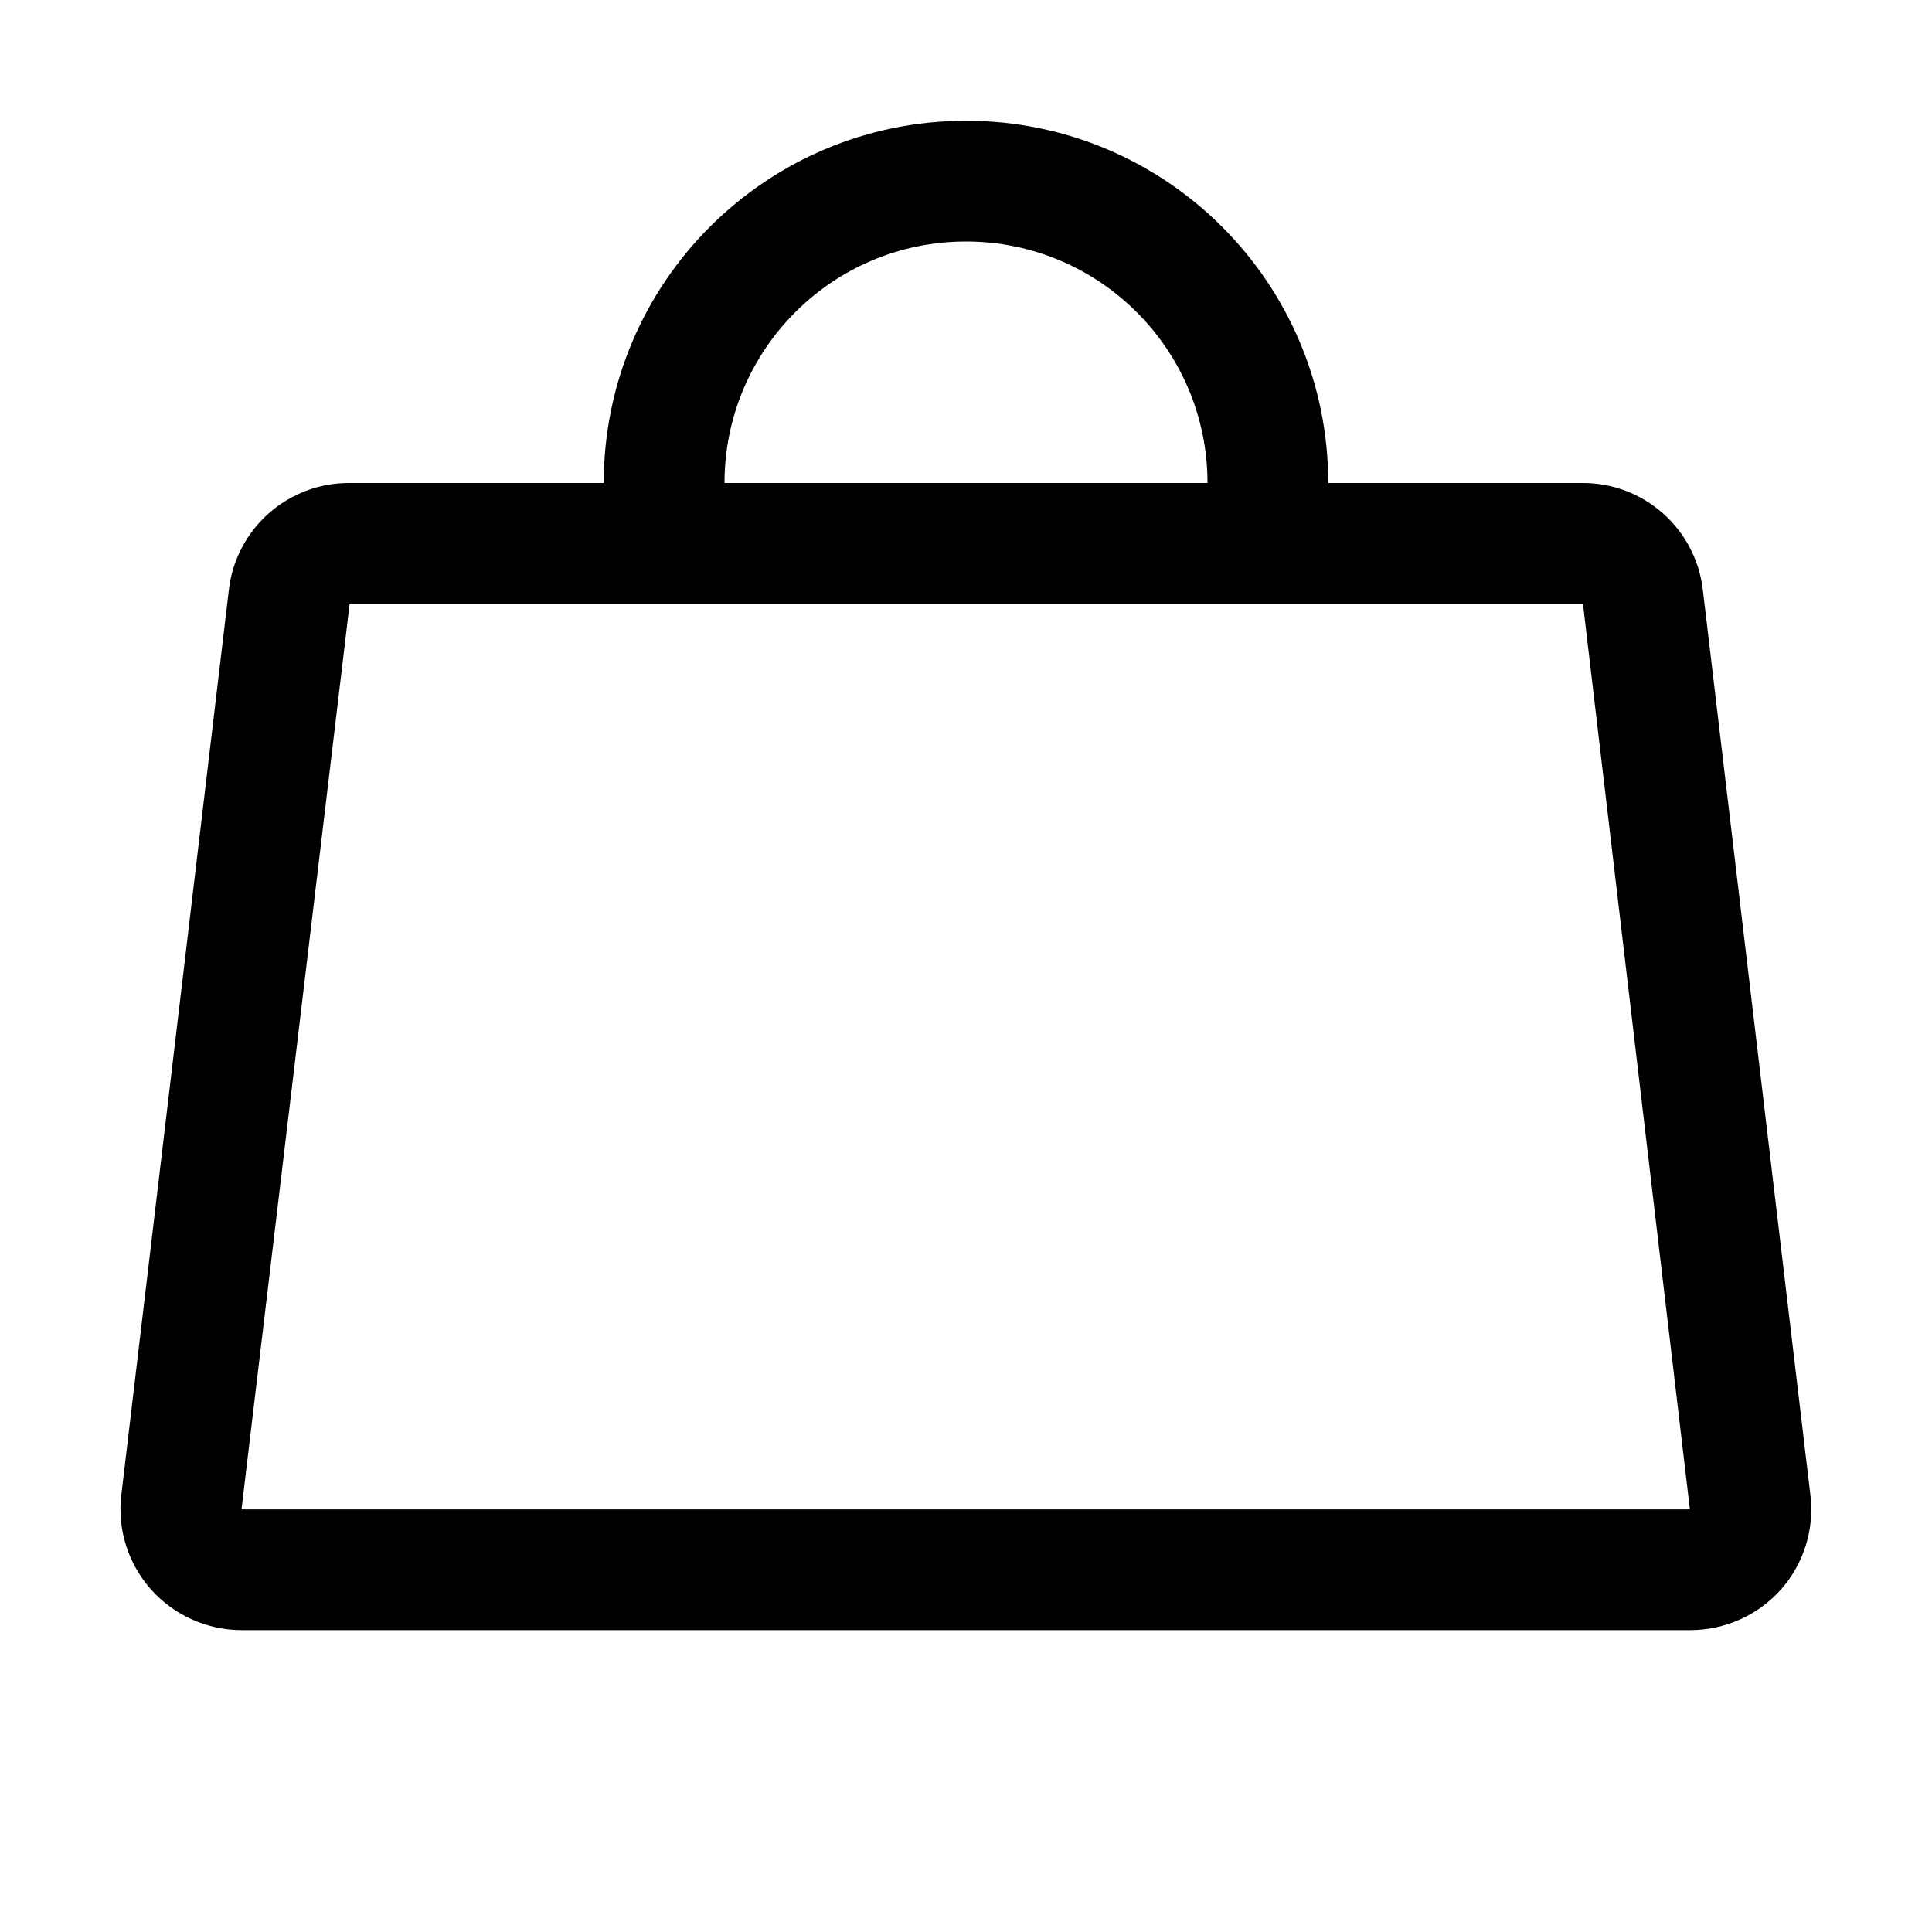
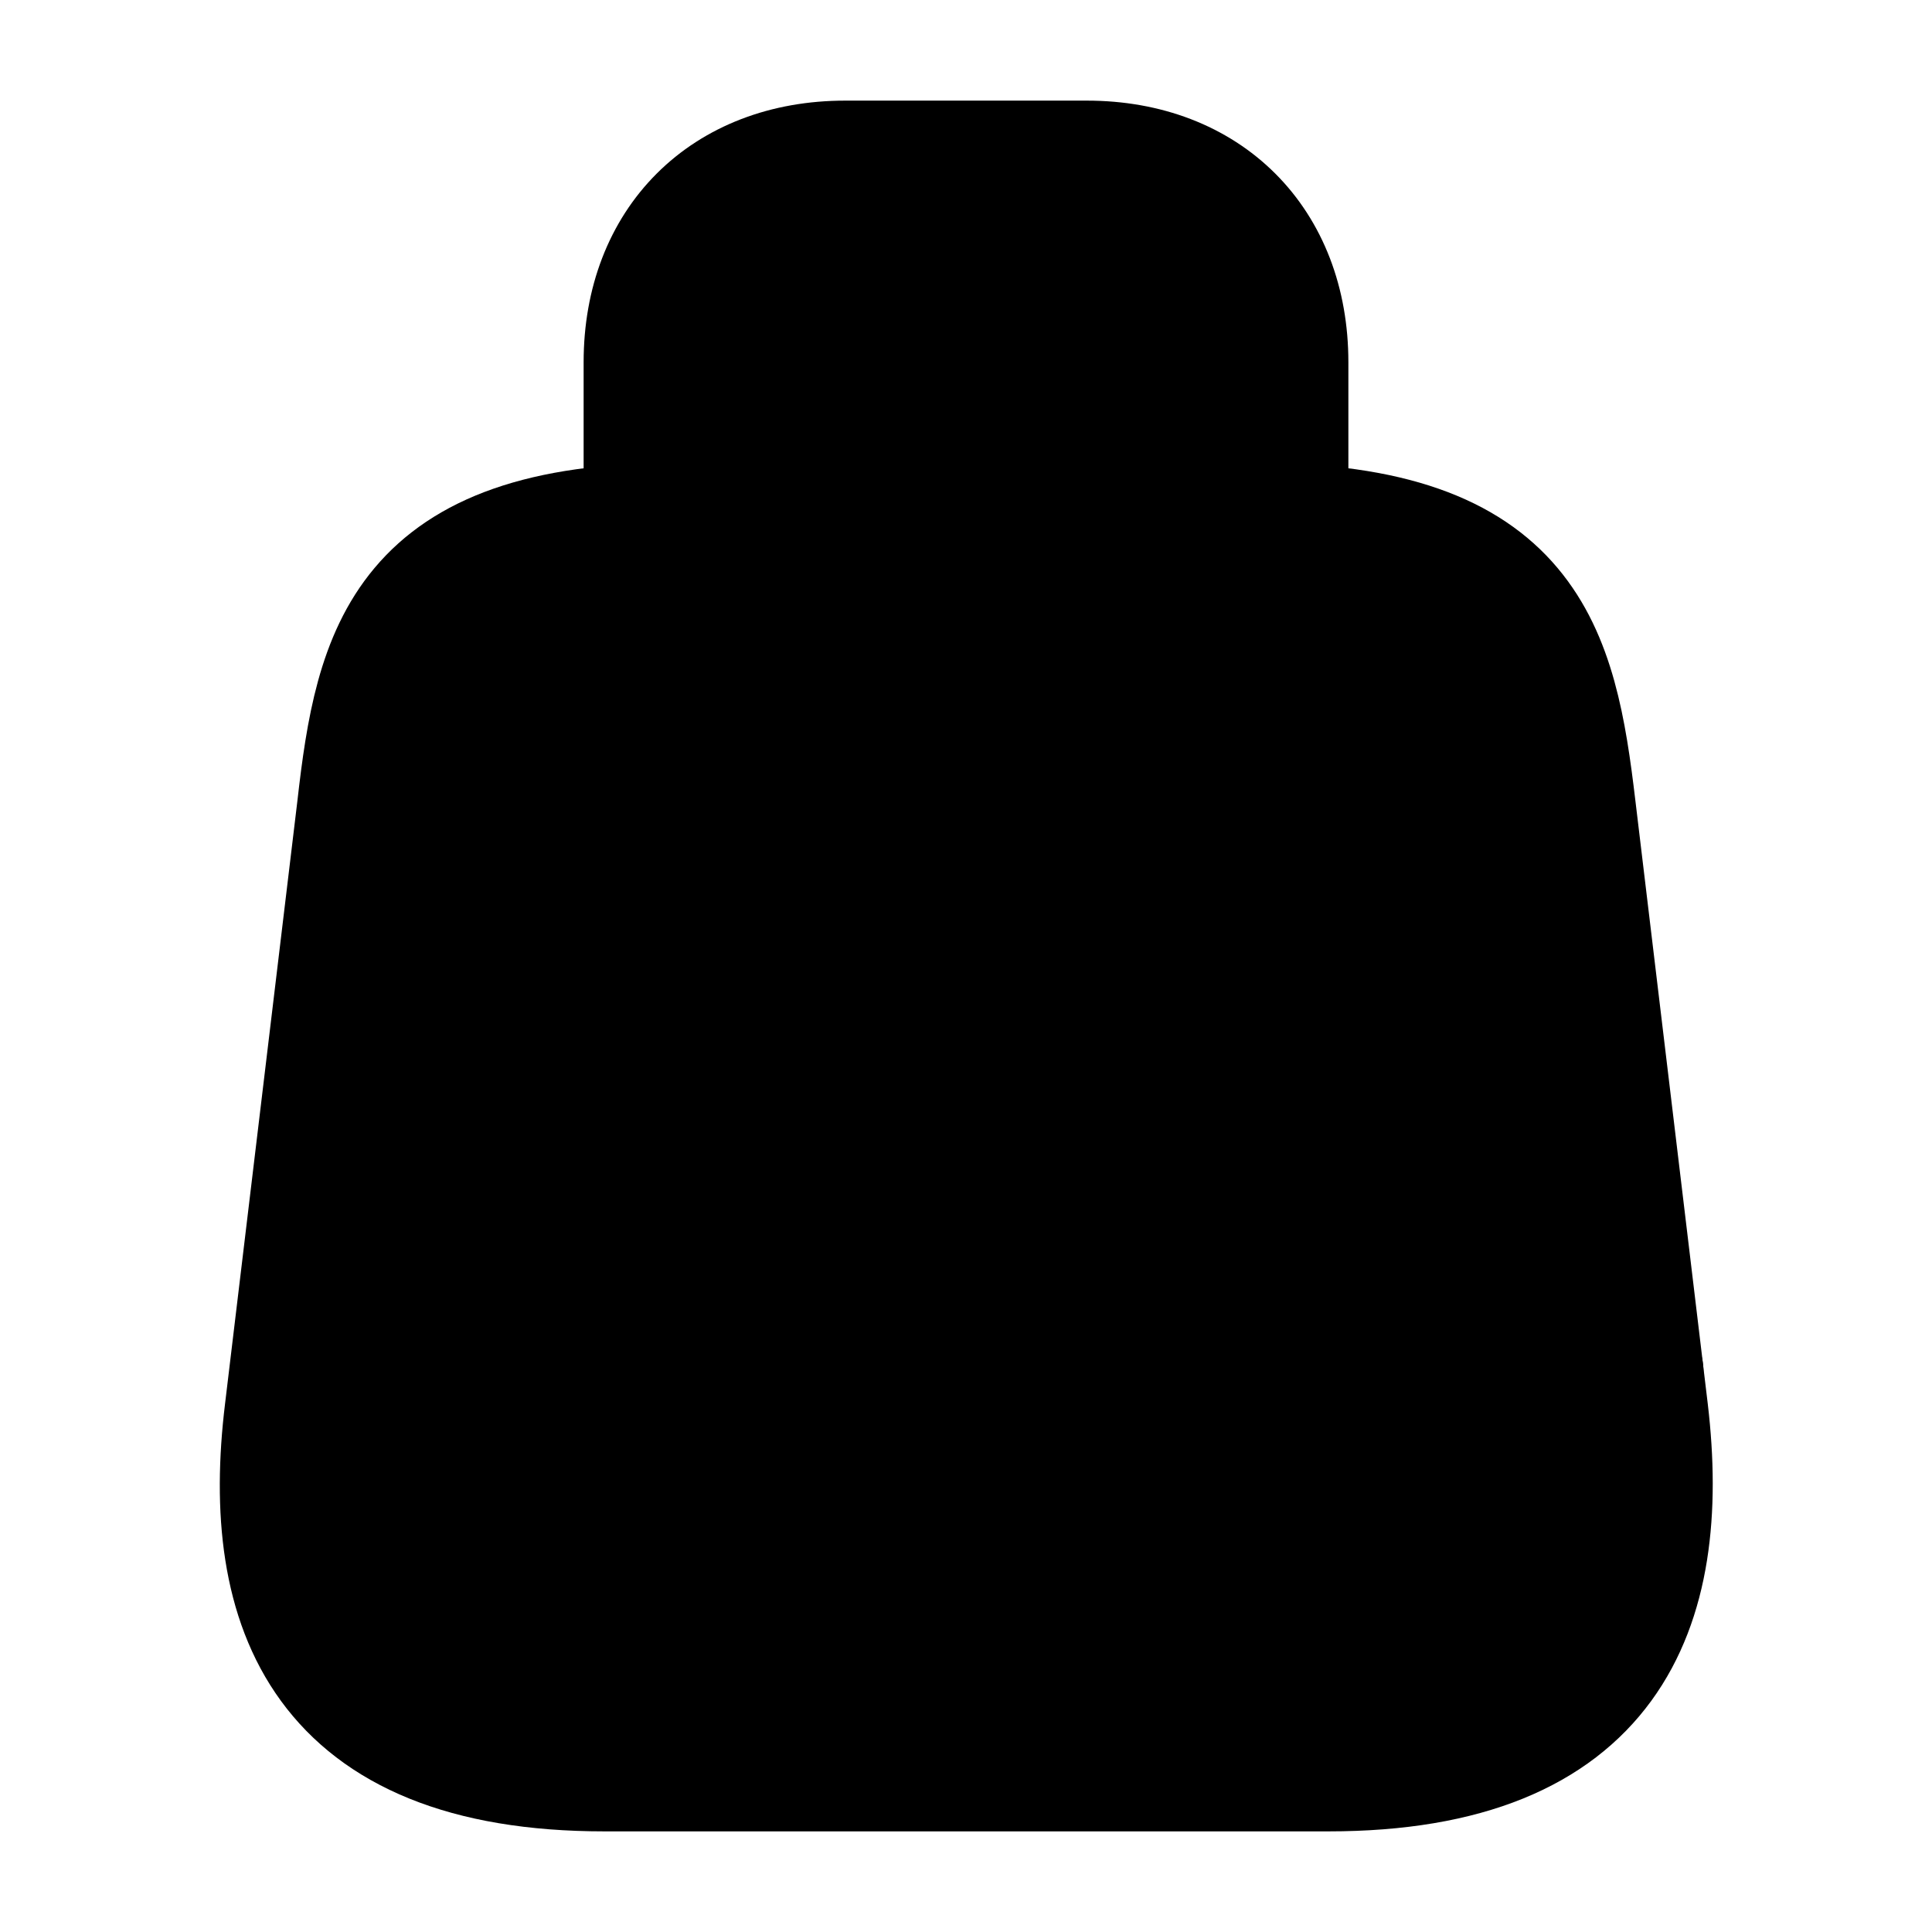
- <svg xmlns="http://www.w3.org/2000/svg" width="24" height="24" fill="currentColor" viewBox="0 0 256 256">
-   <path d="M239.89,198.12l-14.26-120a16,16,0,0,0-16-14.12H176a48,48,0,0,0-96,0H46.33a16,16,0,0,0-16,14.12l-14.26,120A16,16,0,0,0,20,210.6a16.13,16.13,0,0,0,12,5.4H223.92A16.13,16.13,0,0,0,236,210.6,16,16,0,0,0,239.89,198.12ZM128,32a32,32,0,0,1,32,32H96A32,32,0,0,1,128,32ZM32,200,46.33,80H209.75l14.17,120Z" />
+ <svg xmlns="http://www.w3.org/2000/svg" width="32" height="32" viewBox="0 0 24 24" fill="currentColor">
+   <path d="M8.4 6.5h7.2c3.4 0 3.74 1.59 3.97 3.53l.9 7.5C20.76 19.99 20 22 16.5 22H7.51C4 22 3.24 19.99 3.54 17.53l.9-7.5C4.66 8.09 5 6.5 8.4 6.5Z" stroke="black" stroke-width="1.5" stroke-linecap="round" stroke-linejoin="round" />
+   <path d="M8 8V4.5C8 3 9 2 10.5 2h3C15 2 16 3 16 4.5V8M20.41 17.03H8" stroke="black" stroke-width="1.5" stroke-linecap="round" stroke-linejoin="round" />
</svg>
